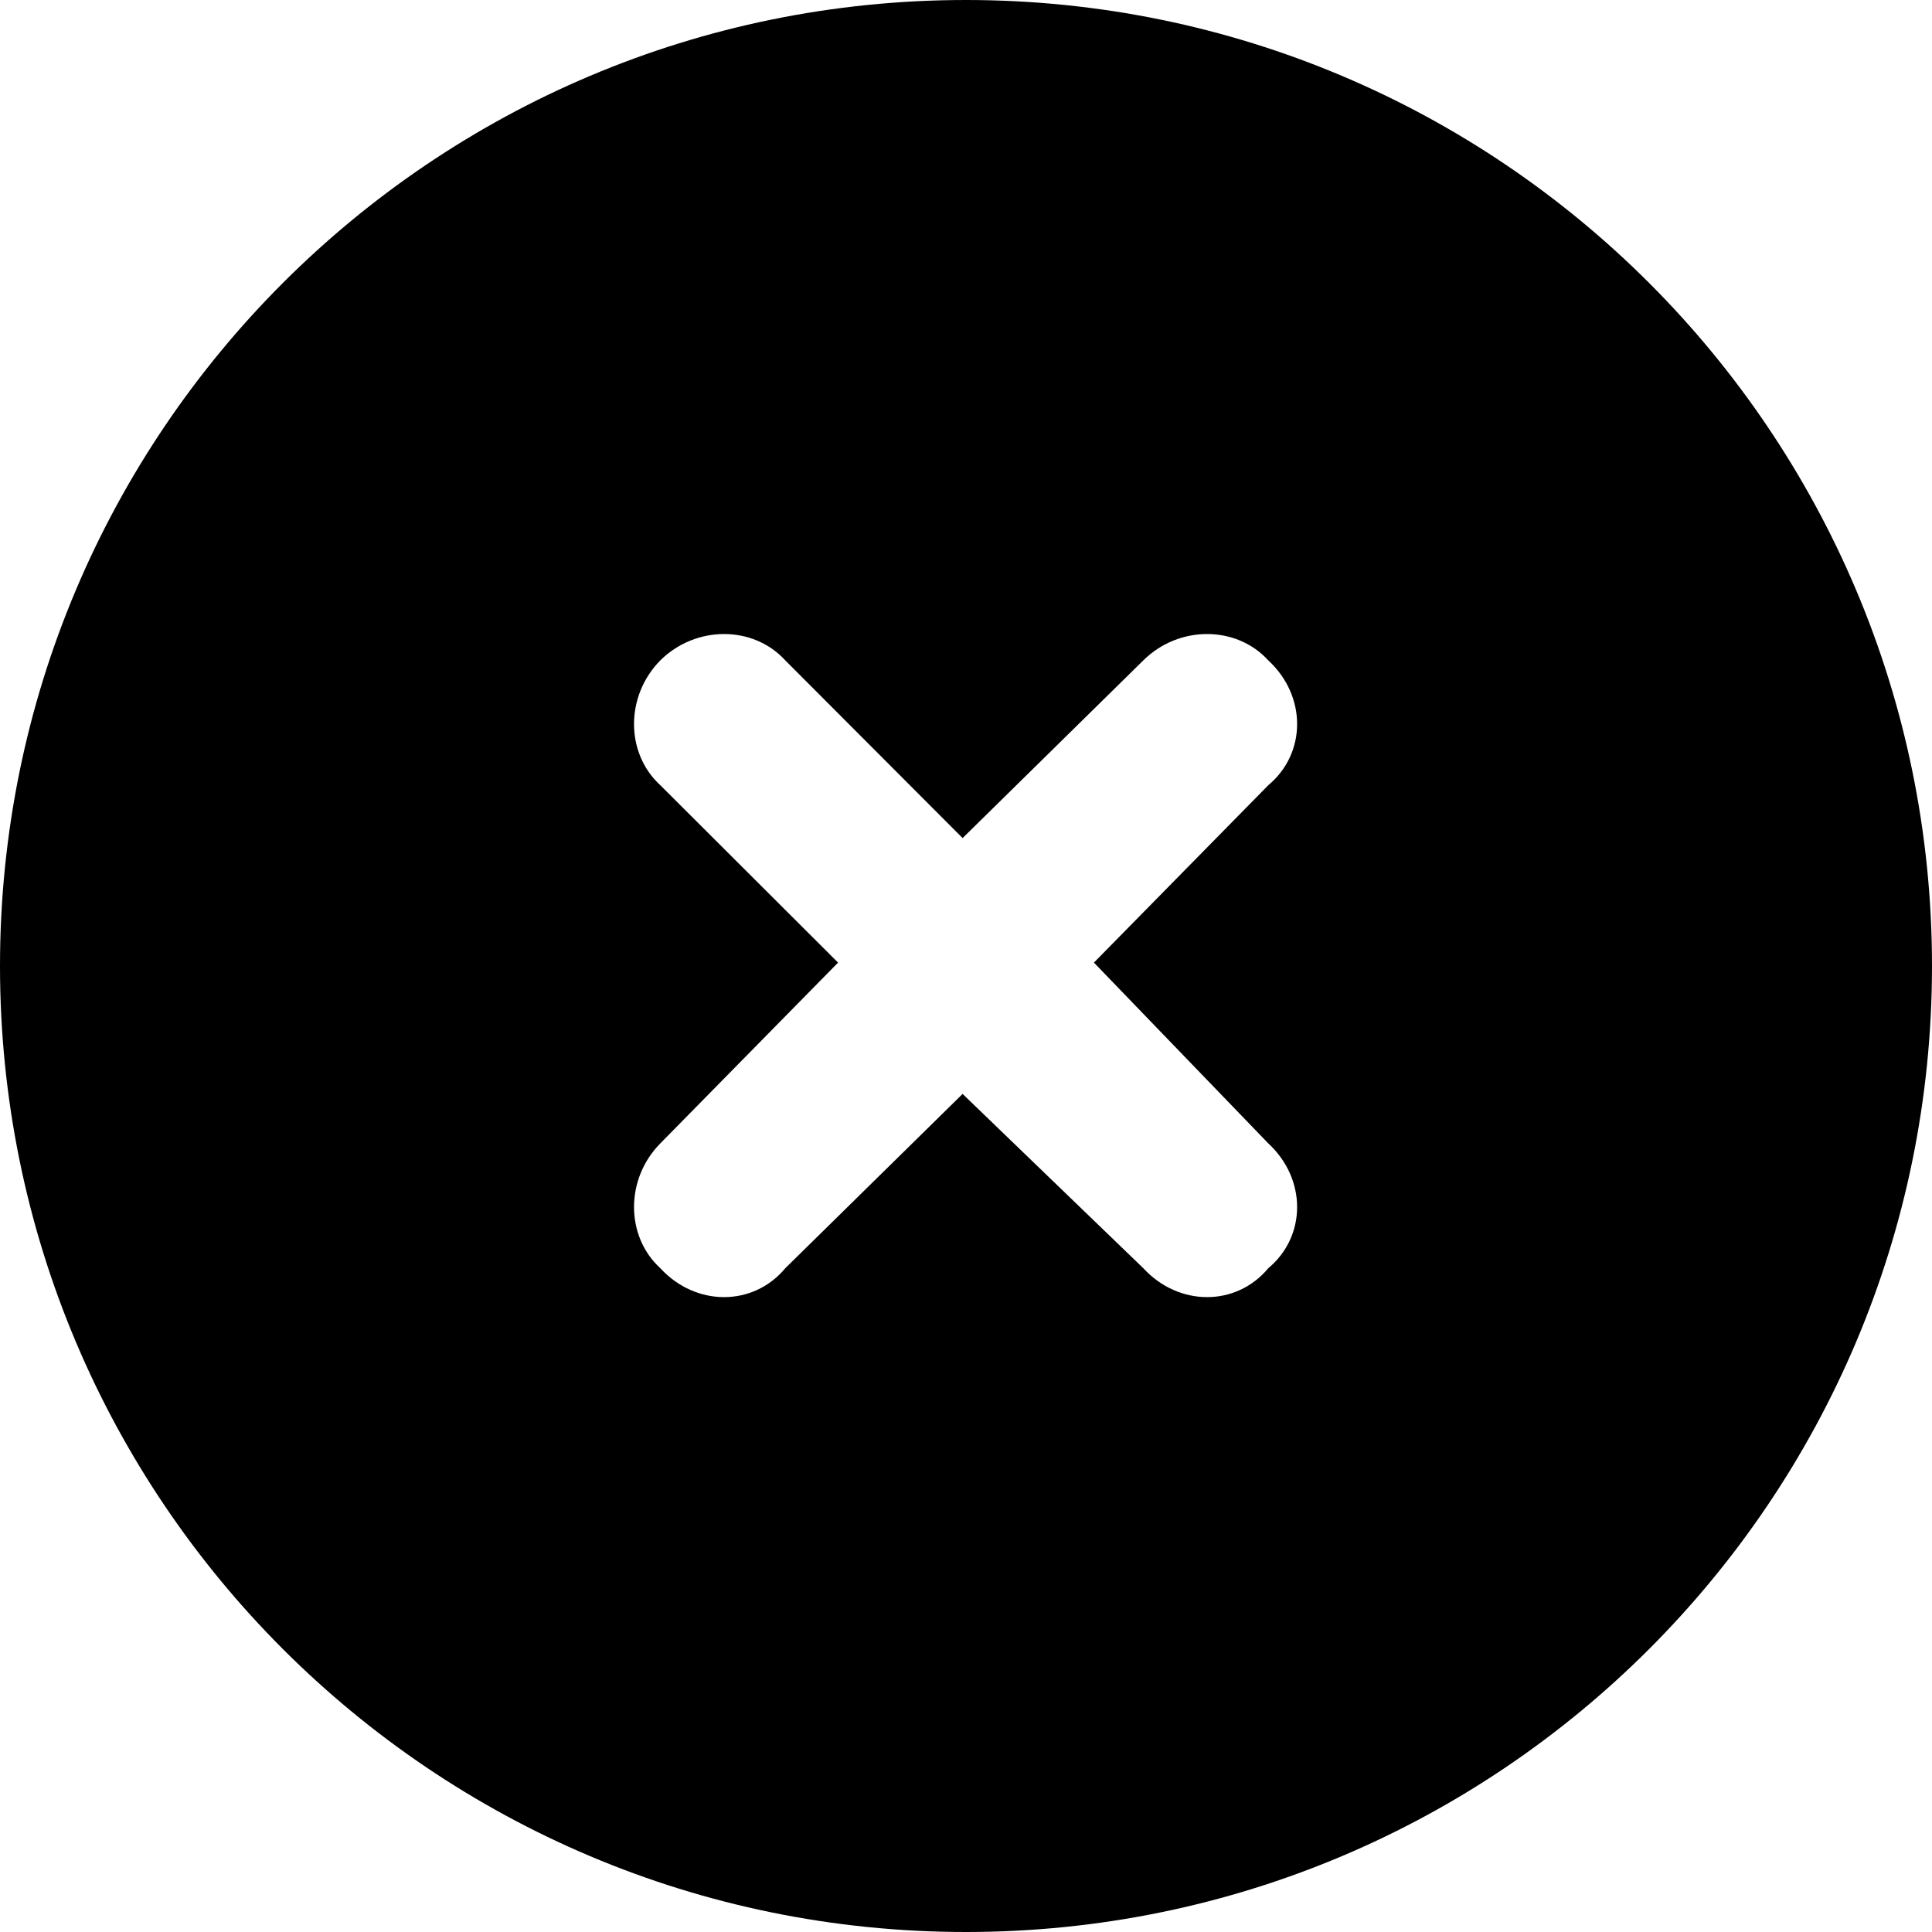
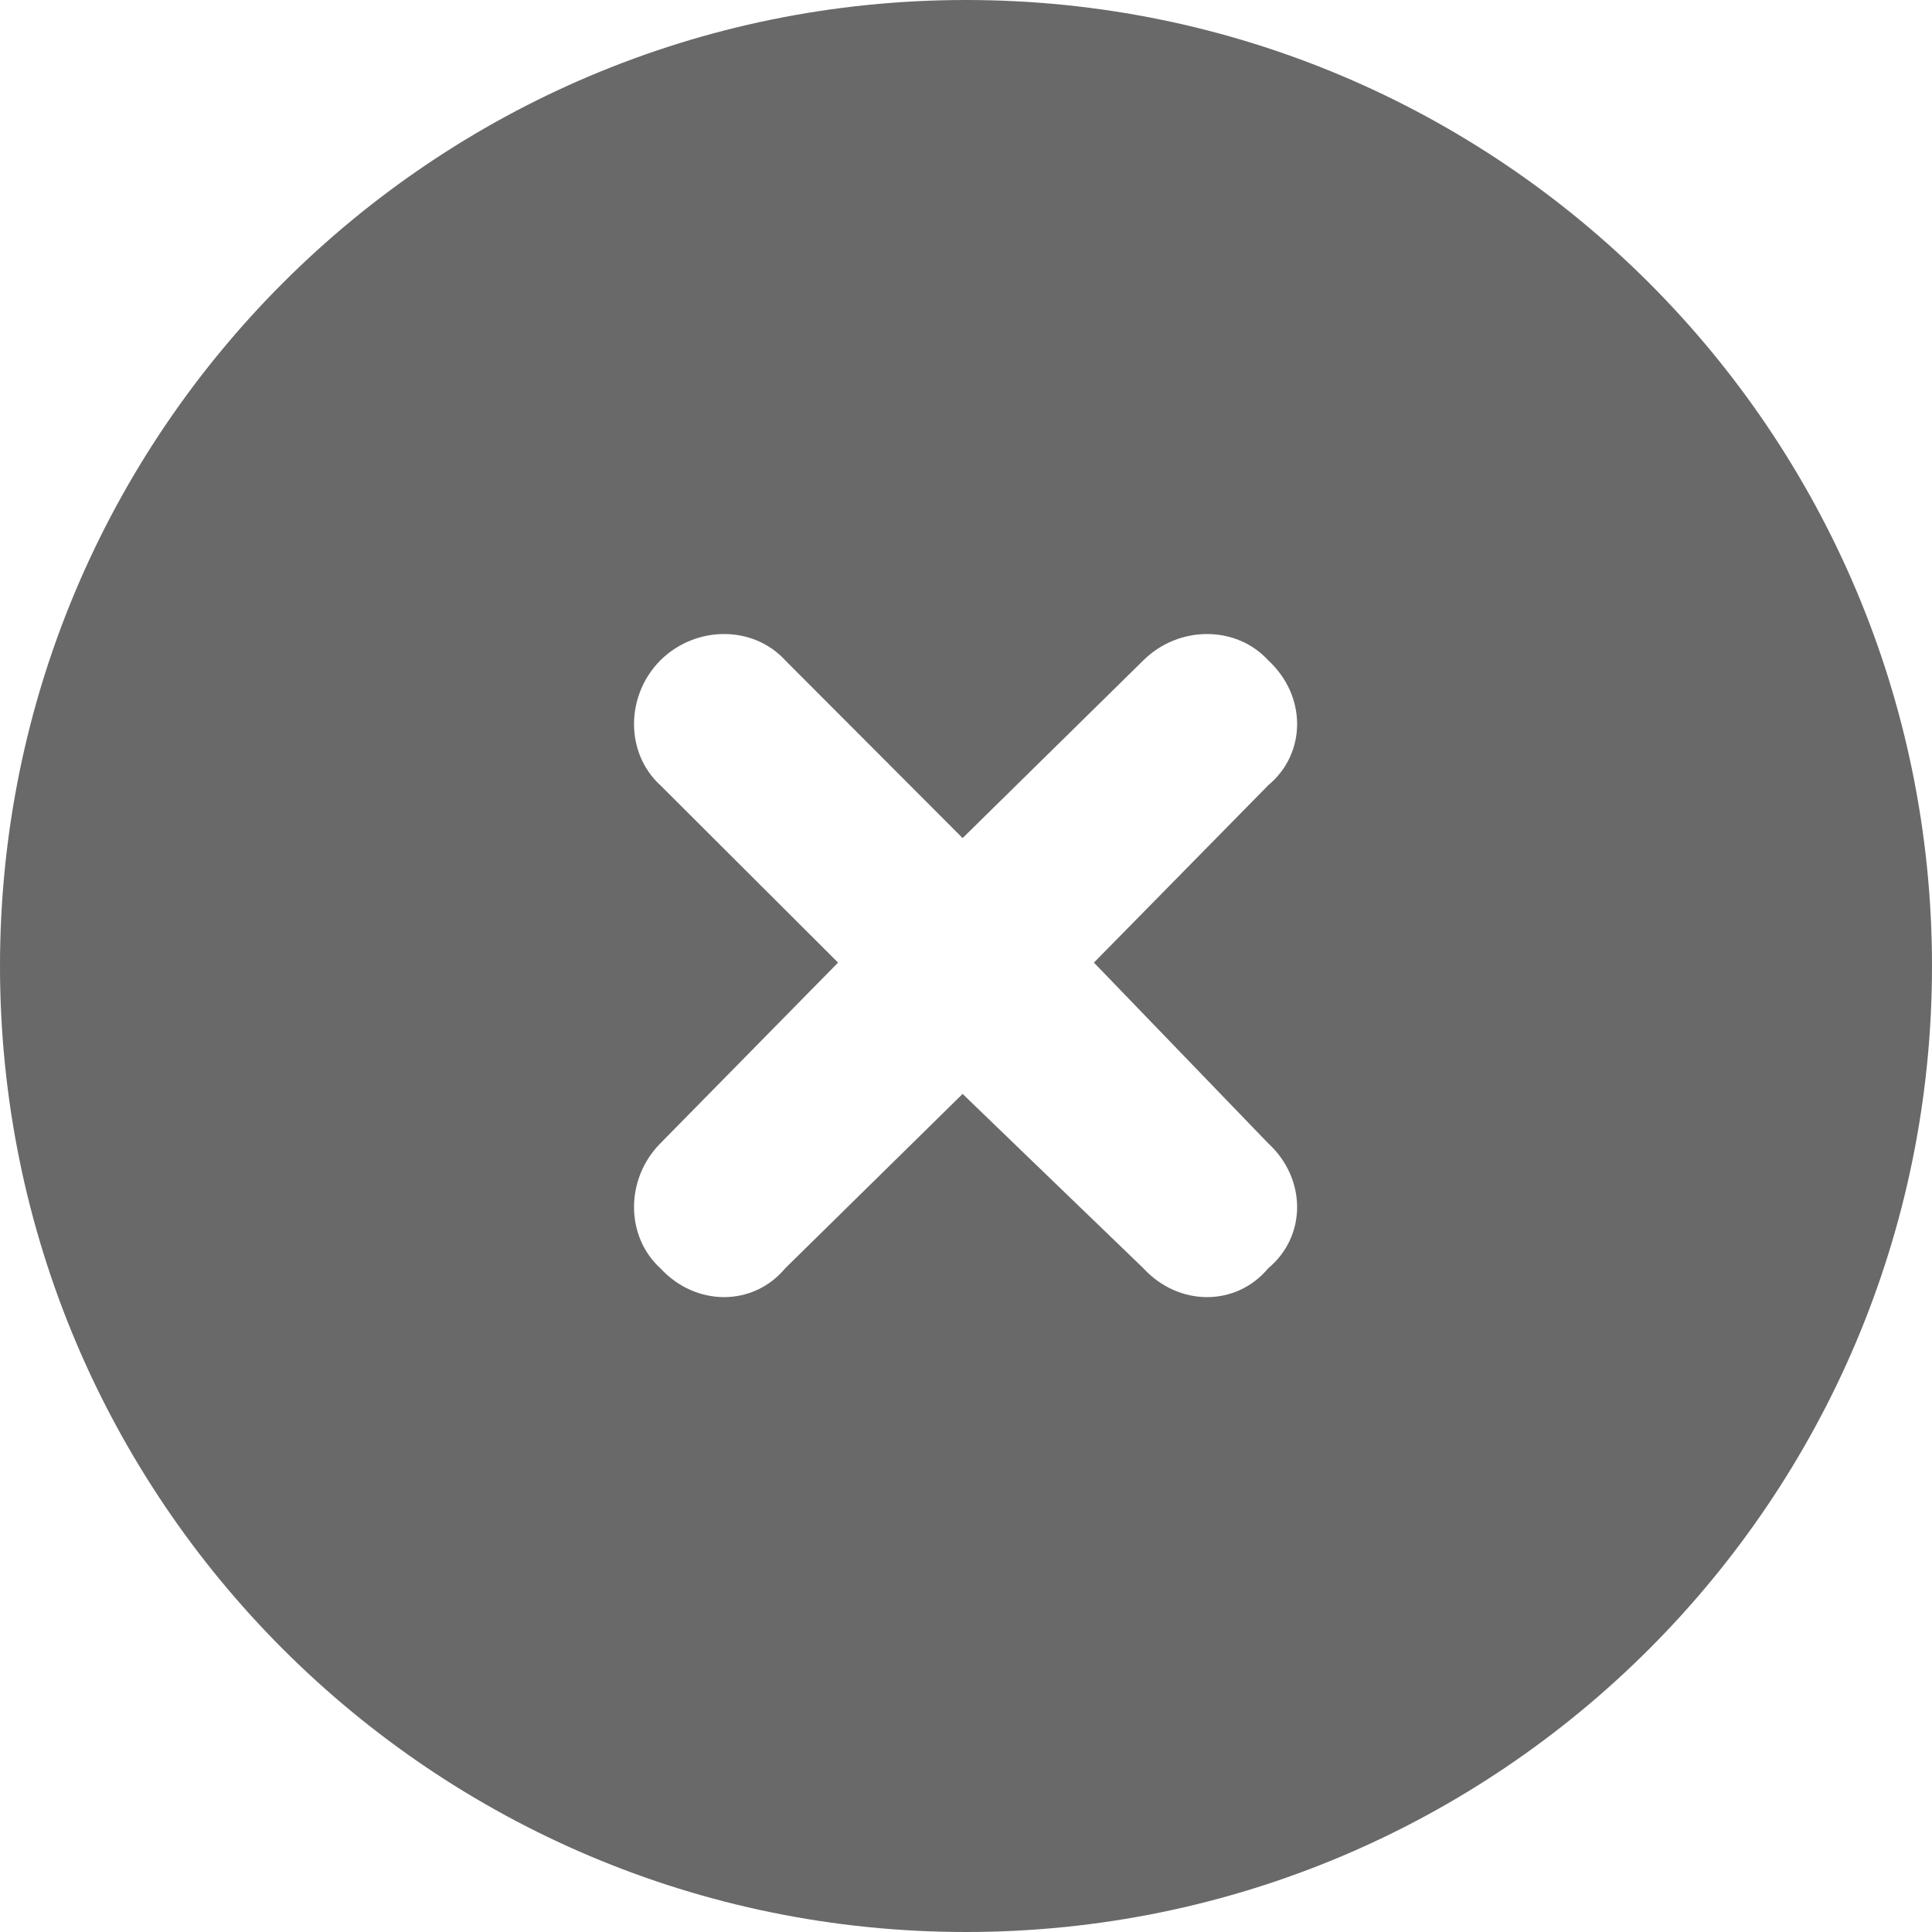
<svg xmlns="http://www.w3.org/2000/svg" viewBox="0 0 512 512">
-   <path d="M0 256C0 114.6 114.6 0 256 0C397.4 0 512 114.6 512 256C512 397.4 397.4 512 256 512C114.6 512 0 397.4 0 256zM175 208.1L222.1 255.1L175 303C165.7 312.4 165.7 327.6 175 336.1C184.4 346.3 199.6 346.3 208.1 336.1L255.1 289.9L303 336.1C312.4 346.3 327.6 346.3 336.1 336.1C346.3 327.6 346.3 312.4 336.1 303L289.9 255.1L336.1 208.1C346.3 199.6 346.3 184.4 336.1 175C327.6 165.7 312.4 165.7 303 175L255.1 222.1L208.1 175C199.6 165.7 184.4 165.7 175 175C165.7 184.4 165.7 199.6 175 208.1V208.1z" />
+   <path fill="#696969" d="M0 256C0 114.6 114.6 0 256 0C397.4 0 512 114.6 512 256C512 397.4 397.4 512 256 512C114.6 512 0 397.4 0 256zM175 208.1L222.1 255.1L175 303C165.7 312.4 165.7 327.6 175 336.1C184.4 346.3 199.6 346.3 208.1 336.1L255.1 289.9L303 336.1C312.4 346.3 327.6 346.3 336.1 336.1C346.3 327.6 346.3 312.4 336.1 303L289.9 255.1L336.1 208.1C346.3 199.6 346.3 184.4 336.1 175C327.6 165.7 312.4 165.7 303 175L255.1 222.1L208.1 175C199.6 165.7 184.4 165.7 175 175C165.7 184.4 165.7 199.6 175 208.1V208.1z" />
</svg>
